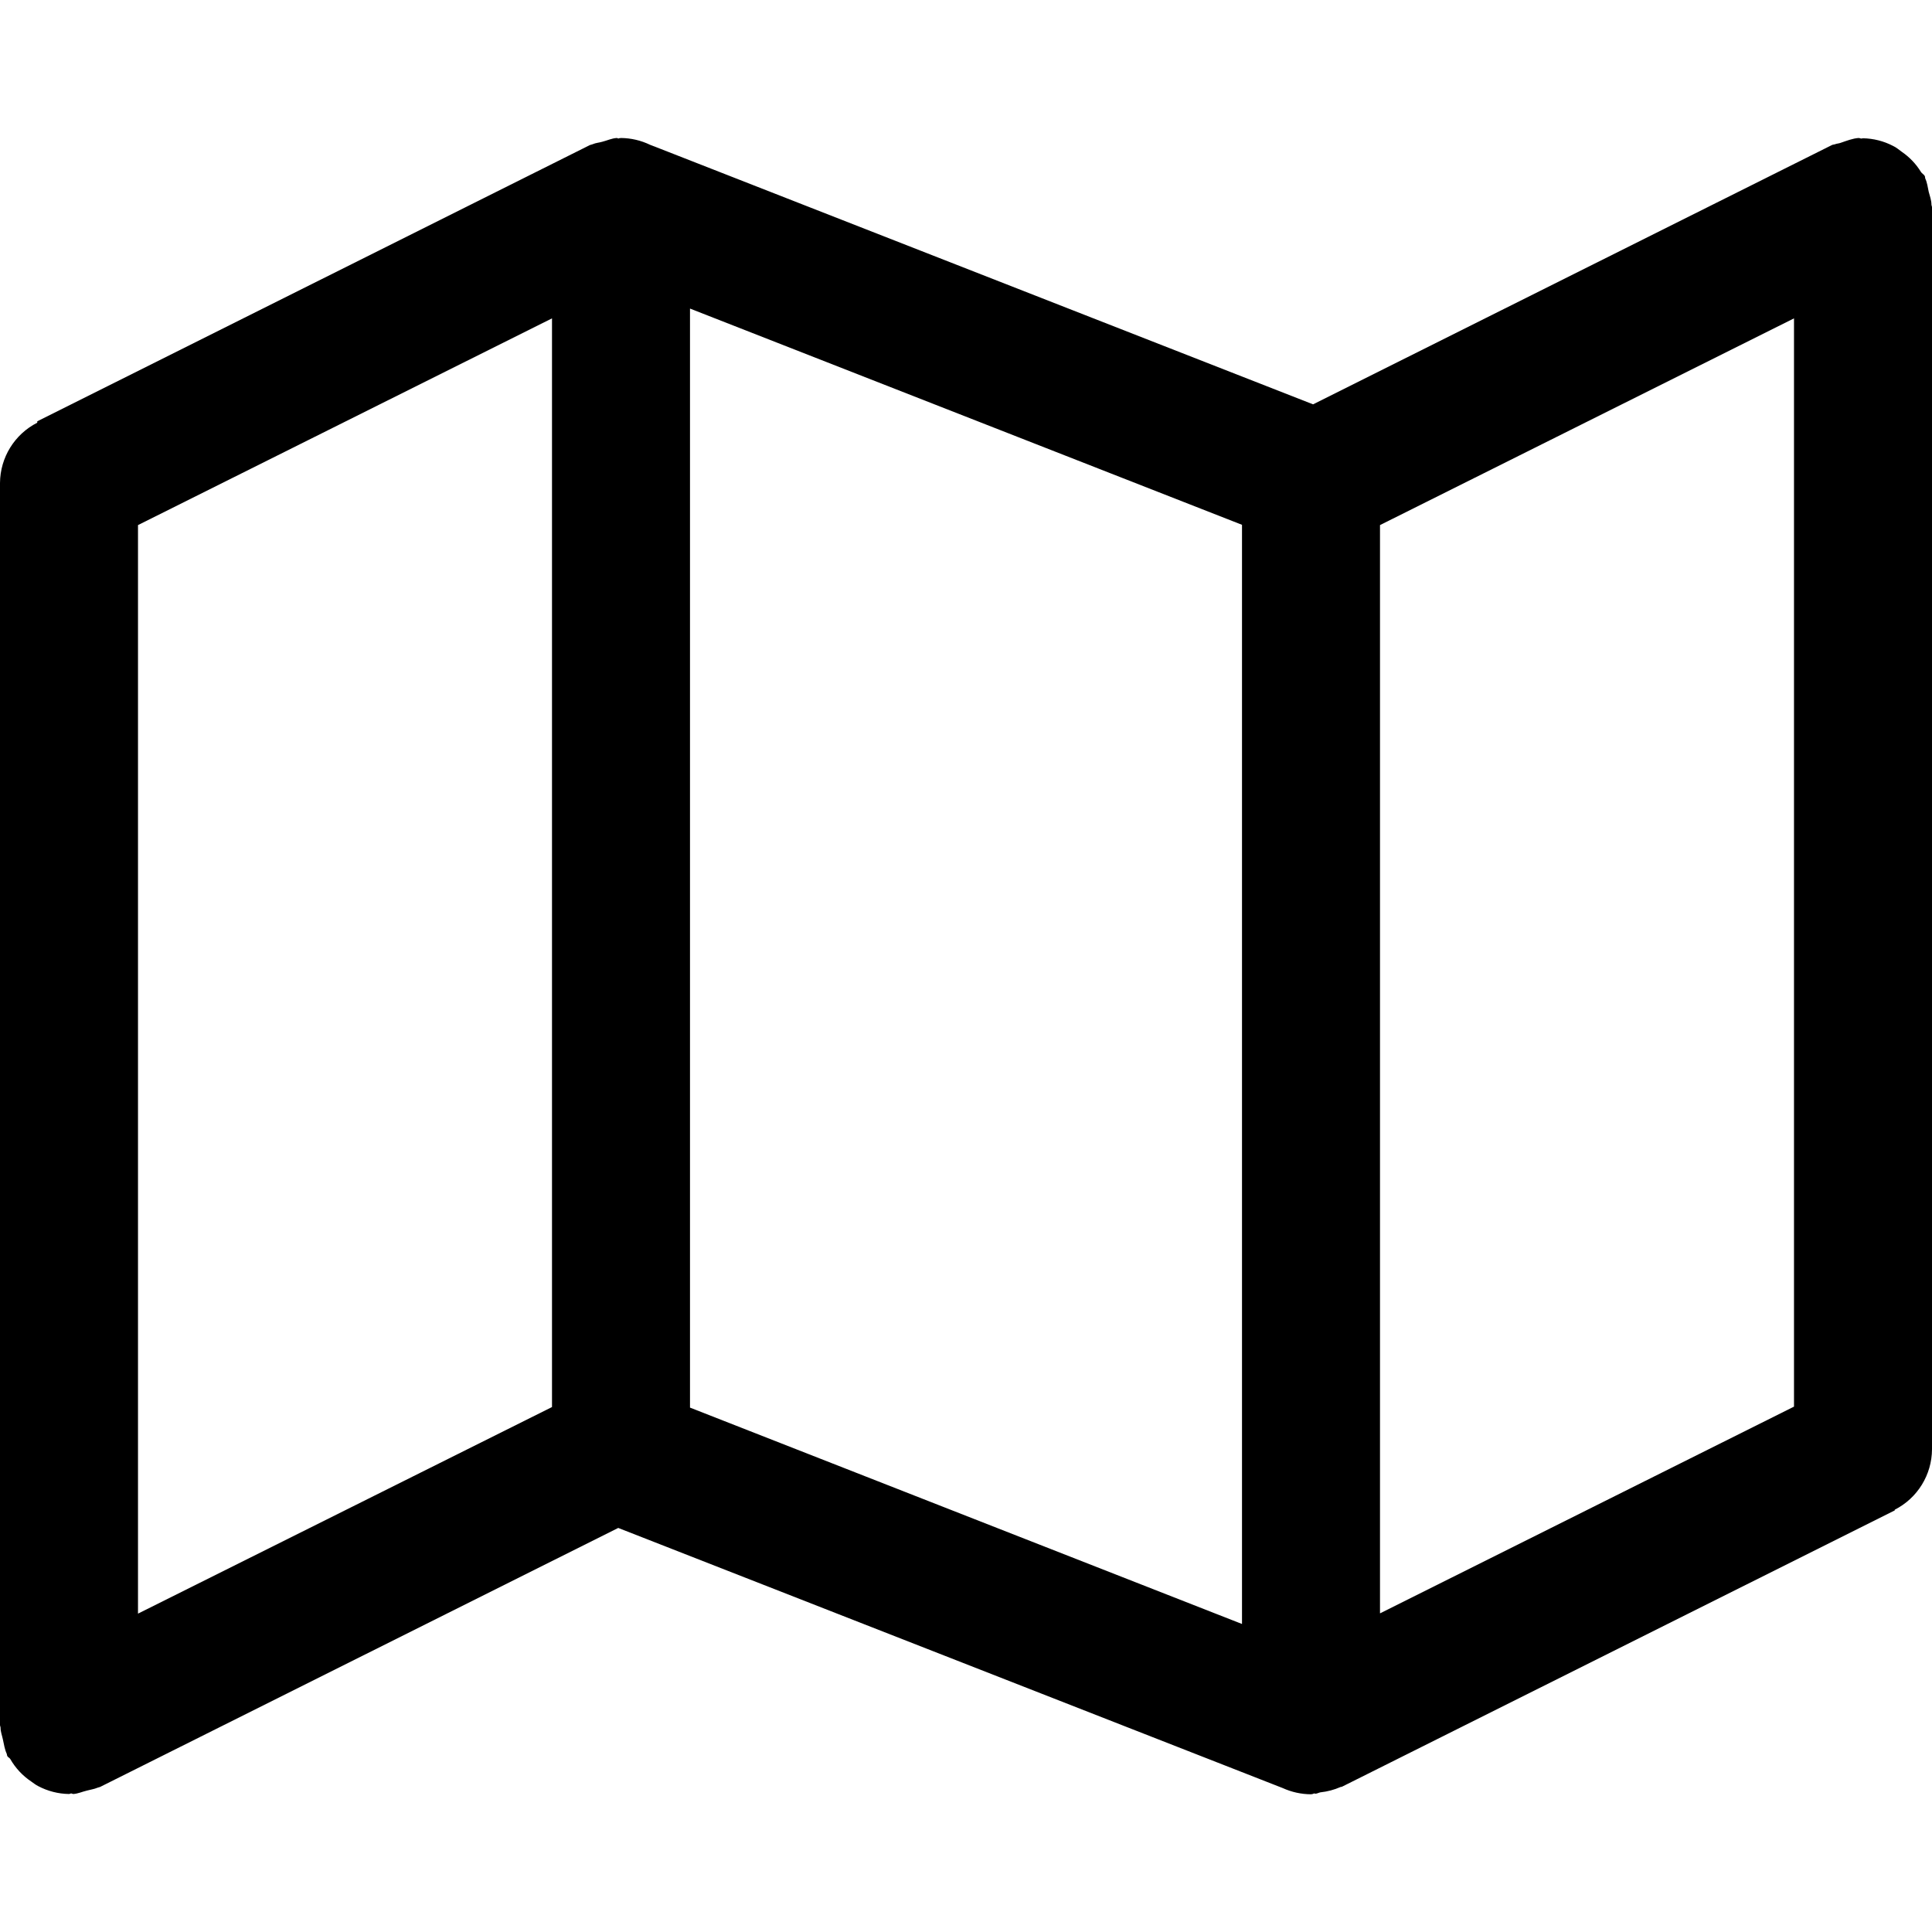
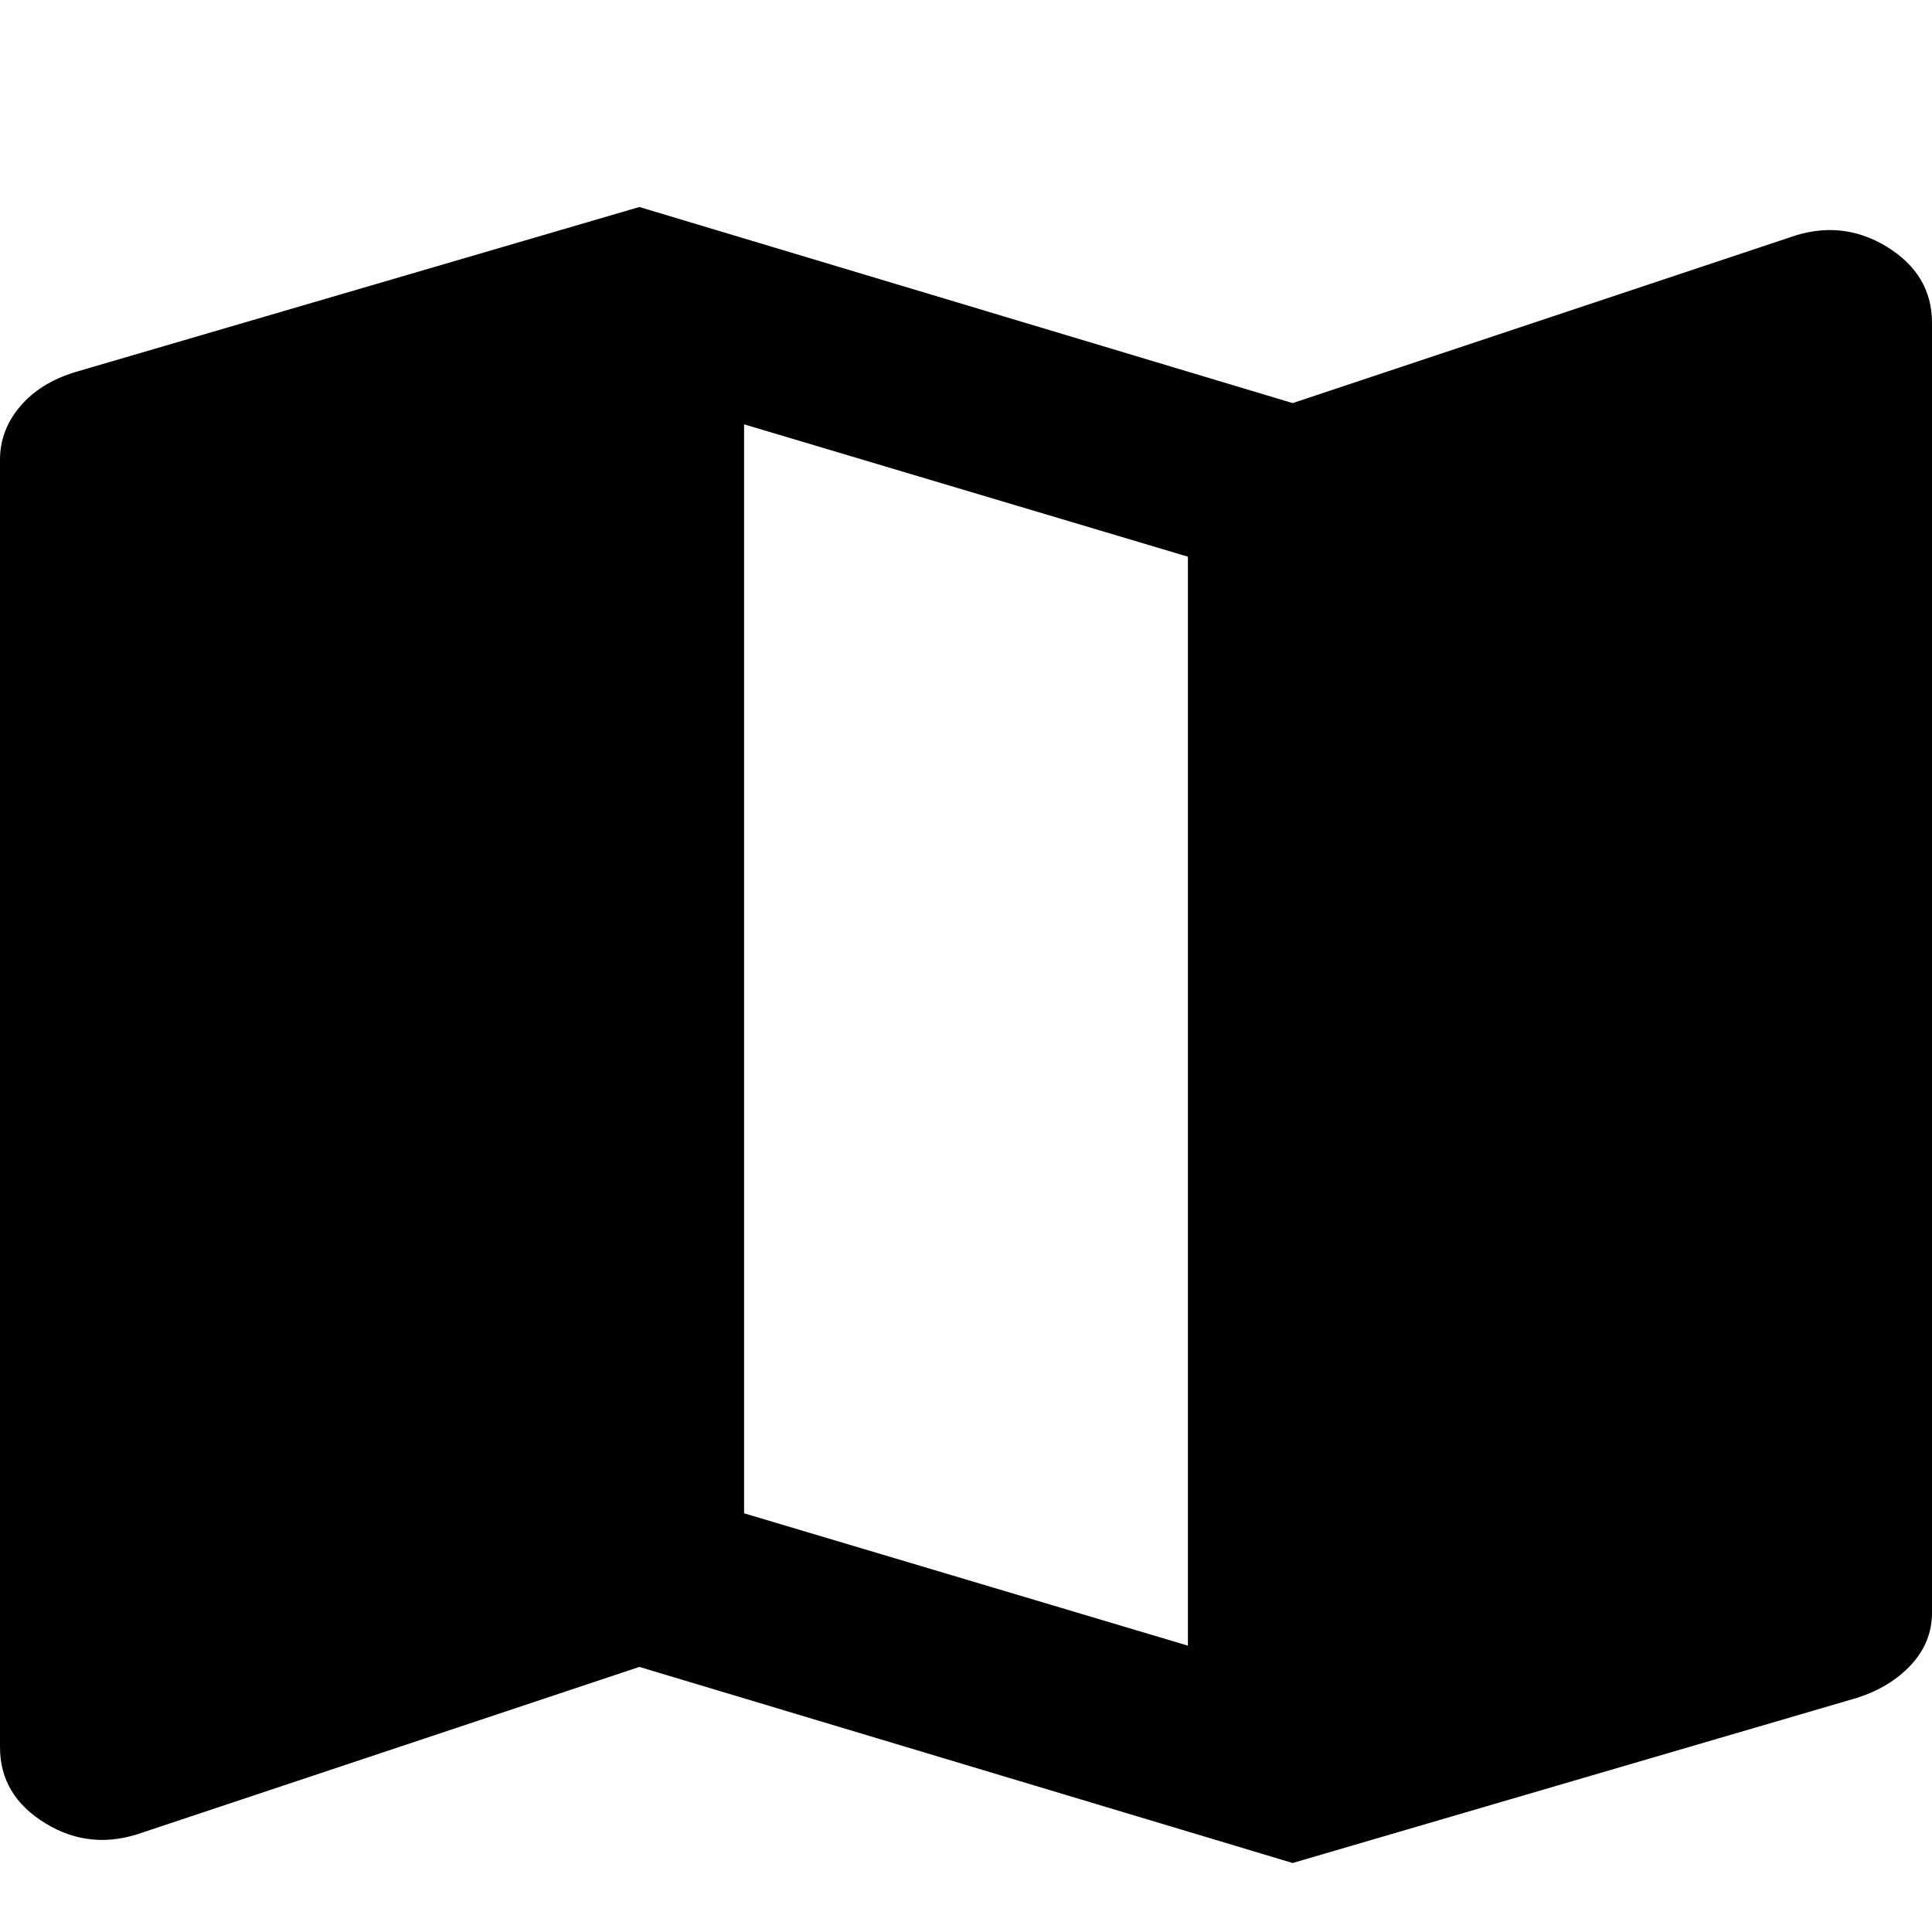
- <svg xmlns="http://www.w3.org/2000/svg" width="14" height="14">
-   <path d="M4.469 1c-.035.002-.069.018-.104.027-.023.007-.048.008-.07.018-.006.003-.013.003-.02.006L.27 3.053v.01A.494.494 0 0 0 0 3.5v9c0 .007.004.013.004.02 0 .029.011.056.017.085.008.036.013.072.028.104.002.005.001.01.004.016.005.01.016.012.021.021a.49.49 0 0 0 .153.164c.017.012.032.024.05.033A.492.492 0 0 0 .5 13c.006 0 .01-.004.016-.004.005 0 .01.004.015.004.034-.002.066-.017.1-.025.025-.007.051-.01.074-.02.006-.003.013-.003.02-.006l3.755-1.877 4.815 1.885a.5.5 0 0 0 .205.045L9.512 13c.004 0 .007-.004.011-.004h.002l.006.002c.013 0 .025-.008.037-.01a.495.495 0 0 0 .147-.039c.003-.001.007 0 .01-.002l4.005-2.002v-.005a.494.494 0 0 0 .27-.438v-9c0-.007-.004-.013-.004-.02 0-.031-.012-.062-.02-.093-.007-.033-.011-.066-.025-.096-.002-.006 0-.012-.004-.018-.006-.012-.02-.017-.027-.029a.484.484 0 0 0-.139-.146c-.022-.016-.04-.032-.064-.043a.491.491 0 0 0-.217-.055l-.012.002c-.006 0-.012-.004-.02-.004-.043.003-.086.02-.13.035-.013.005-.027.005-.04.01-.007.003-.015.002-.023.006L9.515 2.93 4.749 1.064l-.002-.001-.006-.002-.031-.012A.495.495 0 0 0 4.5 1l-.016.002s0 .002-.002.002C4.478 1.004 4.474 1 4.47 1ZM5 2.236l4 1.567v7.965L5 10.2V2.236Zm-1 .07v7.89l-3 1.497V3.805l3-1.498Zm9 0v7.887l-3 1.498V3.805l3-1.498Z" />
+ <svg xmlns="http://www.w3.org/2000/svg" width="14" height="14" viewBox="0 0 14 14" fill="none">
+   <path d="M9.367 13.5L4.633 12.079L1.039 13.277C0.786 13.369 0.549 13.347 0.33 13.213C0.11 13.079 0 12.895 0 12.661V3.332C0 3.189 0.048 3.061 0.145 2.946C0.241 2.832 0.373 2.75 0.539 2.698L4.633 1.5L9.367 2.921L12.961 1.723C13.214 1.631 13.451 1.653 13.671 1.787C13.89 1.921 14 2.105 14 2.339V11.685C14 11.828 13.95 11.954 13.85 12.062C13.75 12.171 13.62 12.25 13.461 12.302L9.367 13.5ZM8.608 11.925V4.034L5.392 3.075V10.966L8.608 11.925Z" fill="black" />
</svg>
